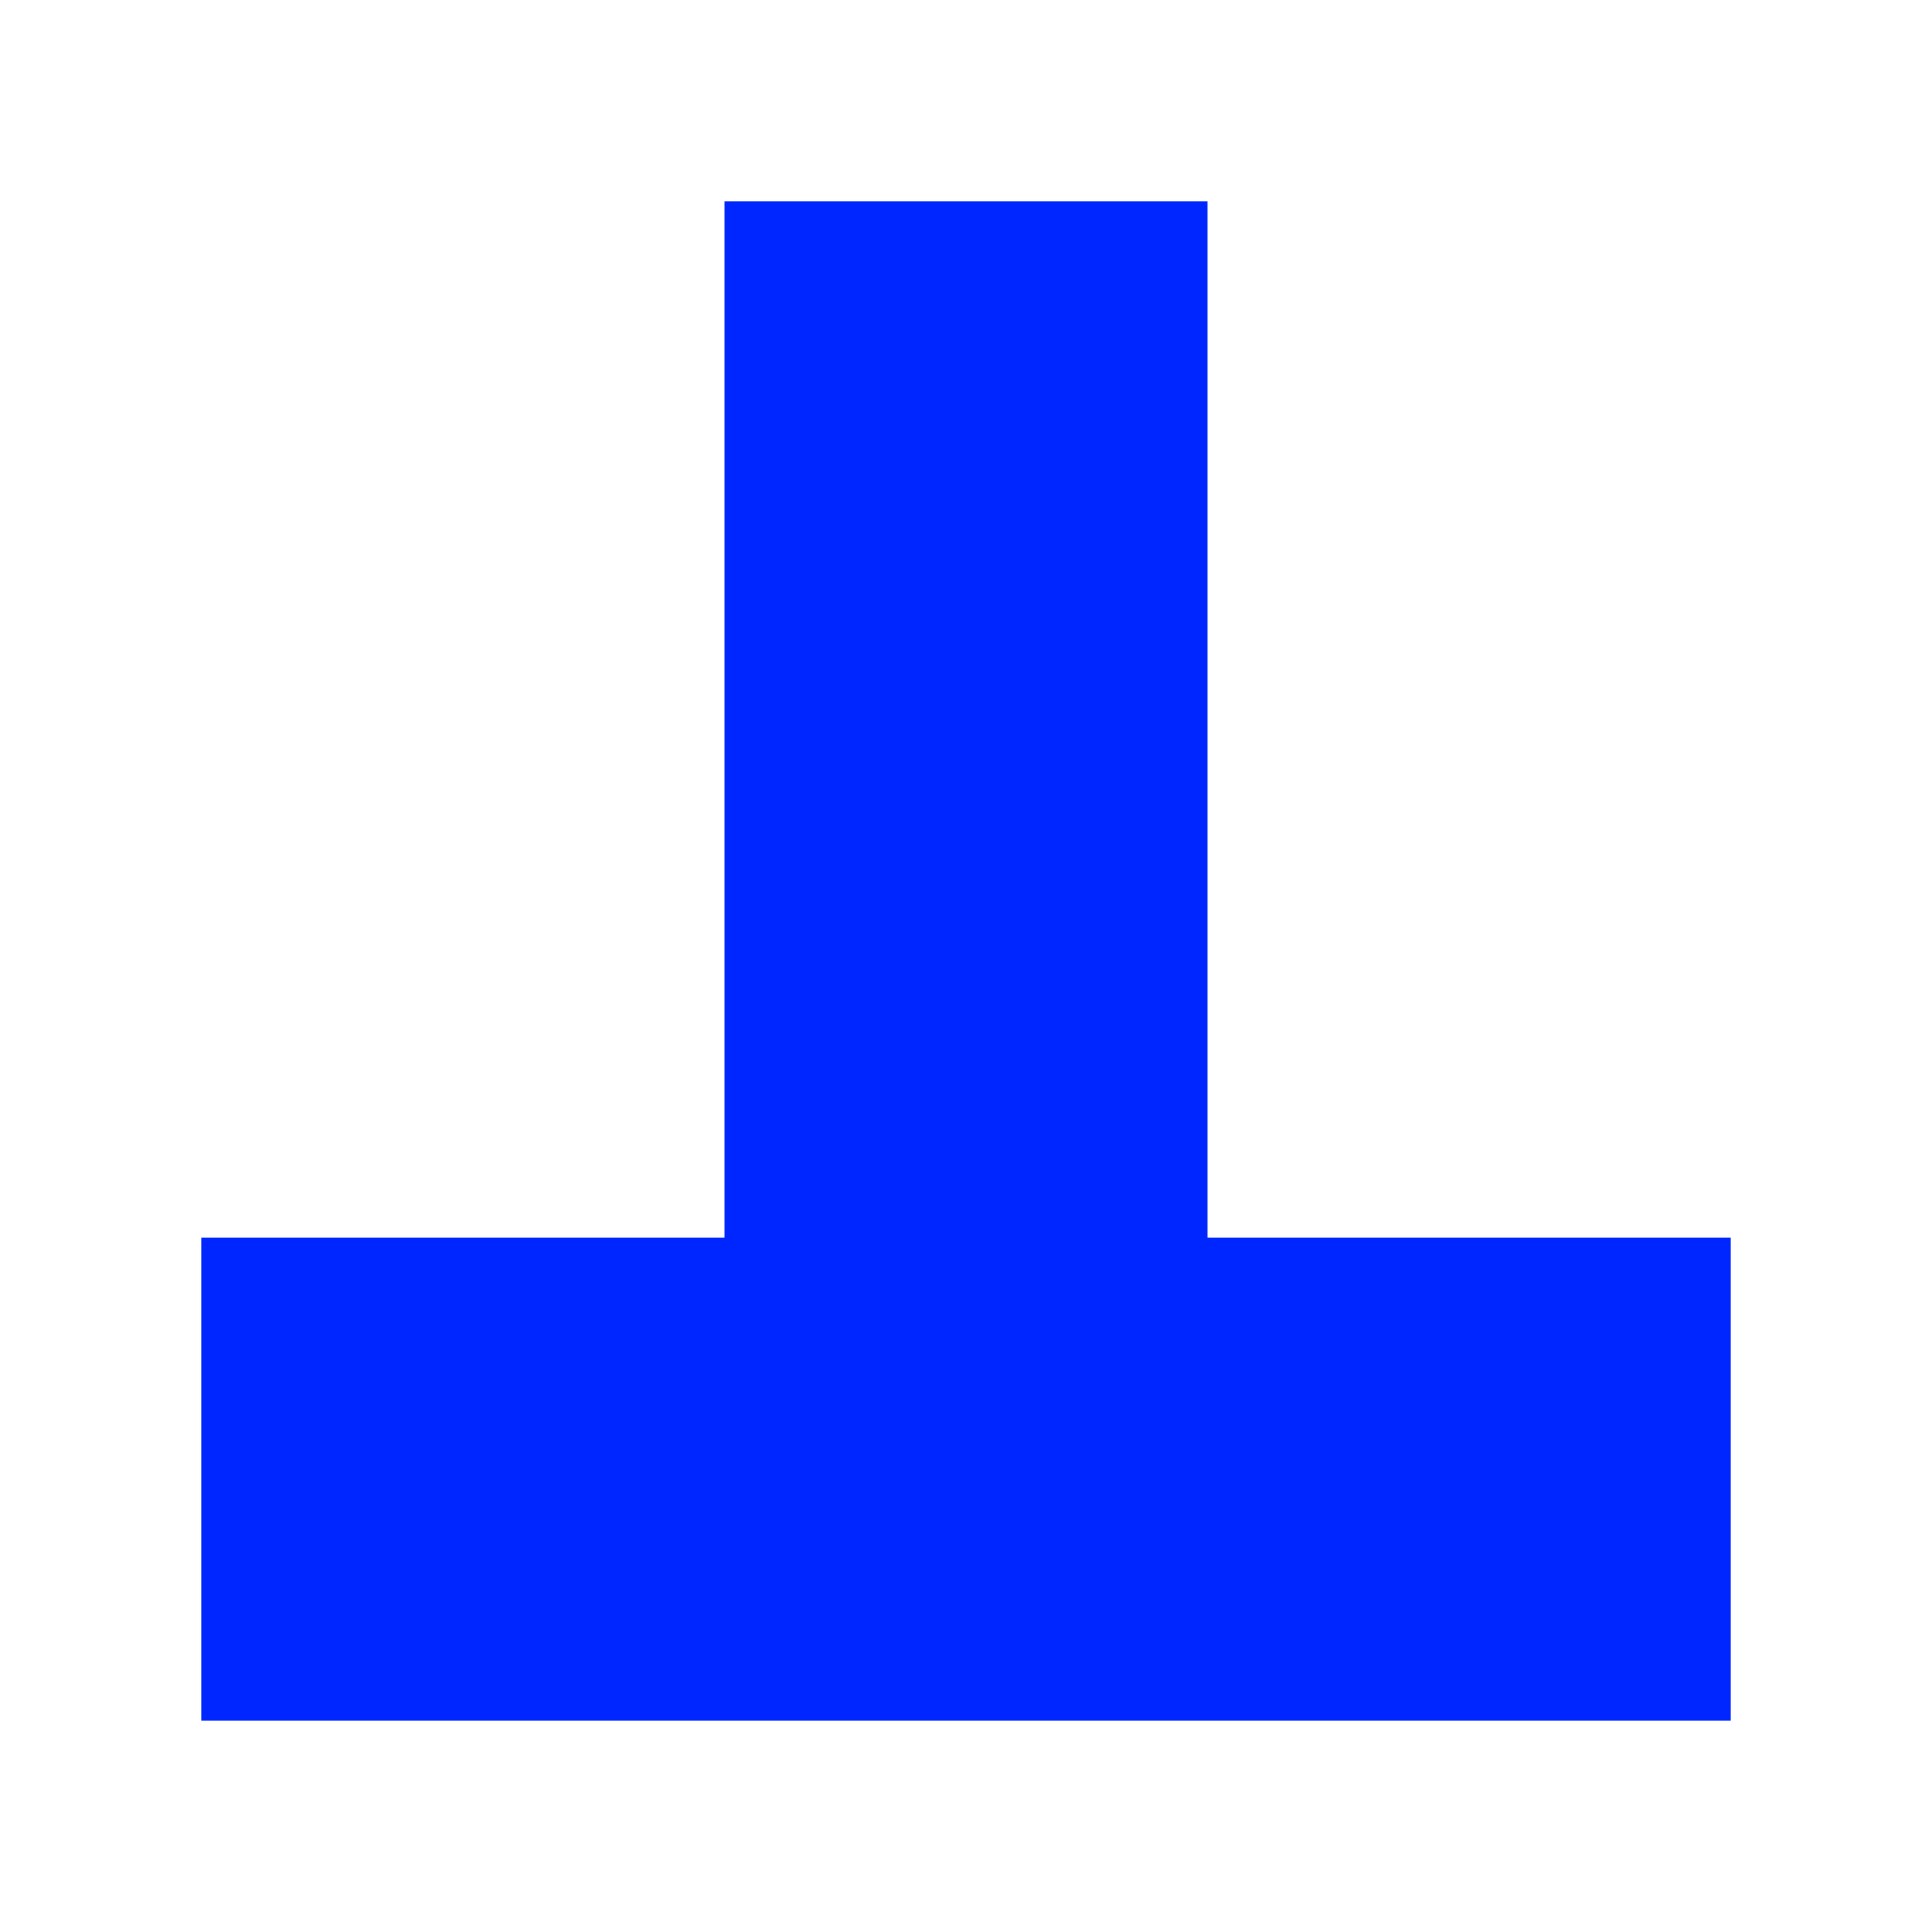
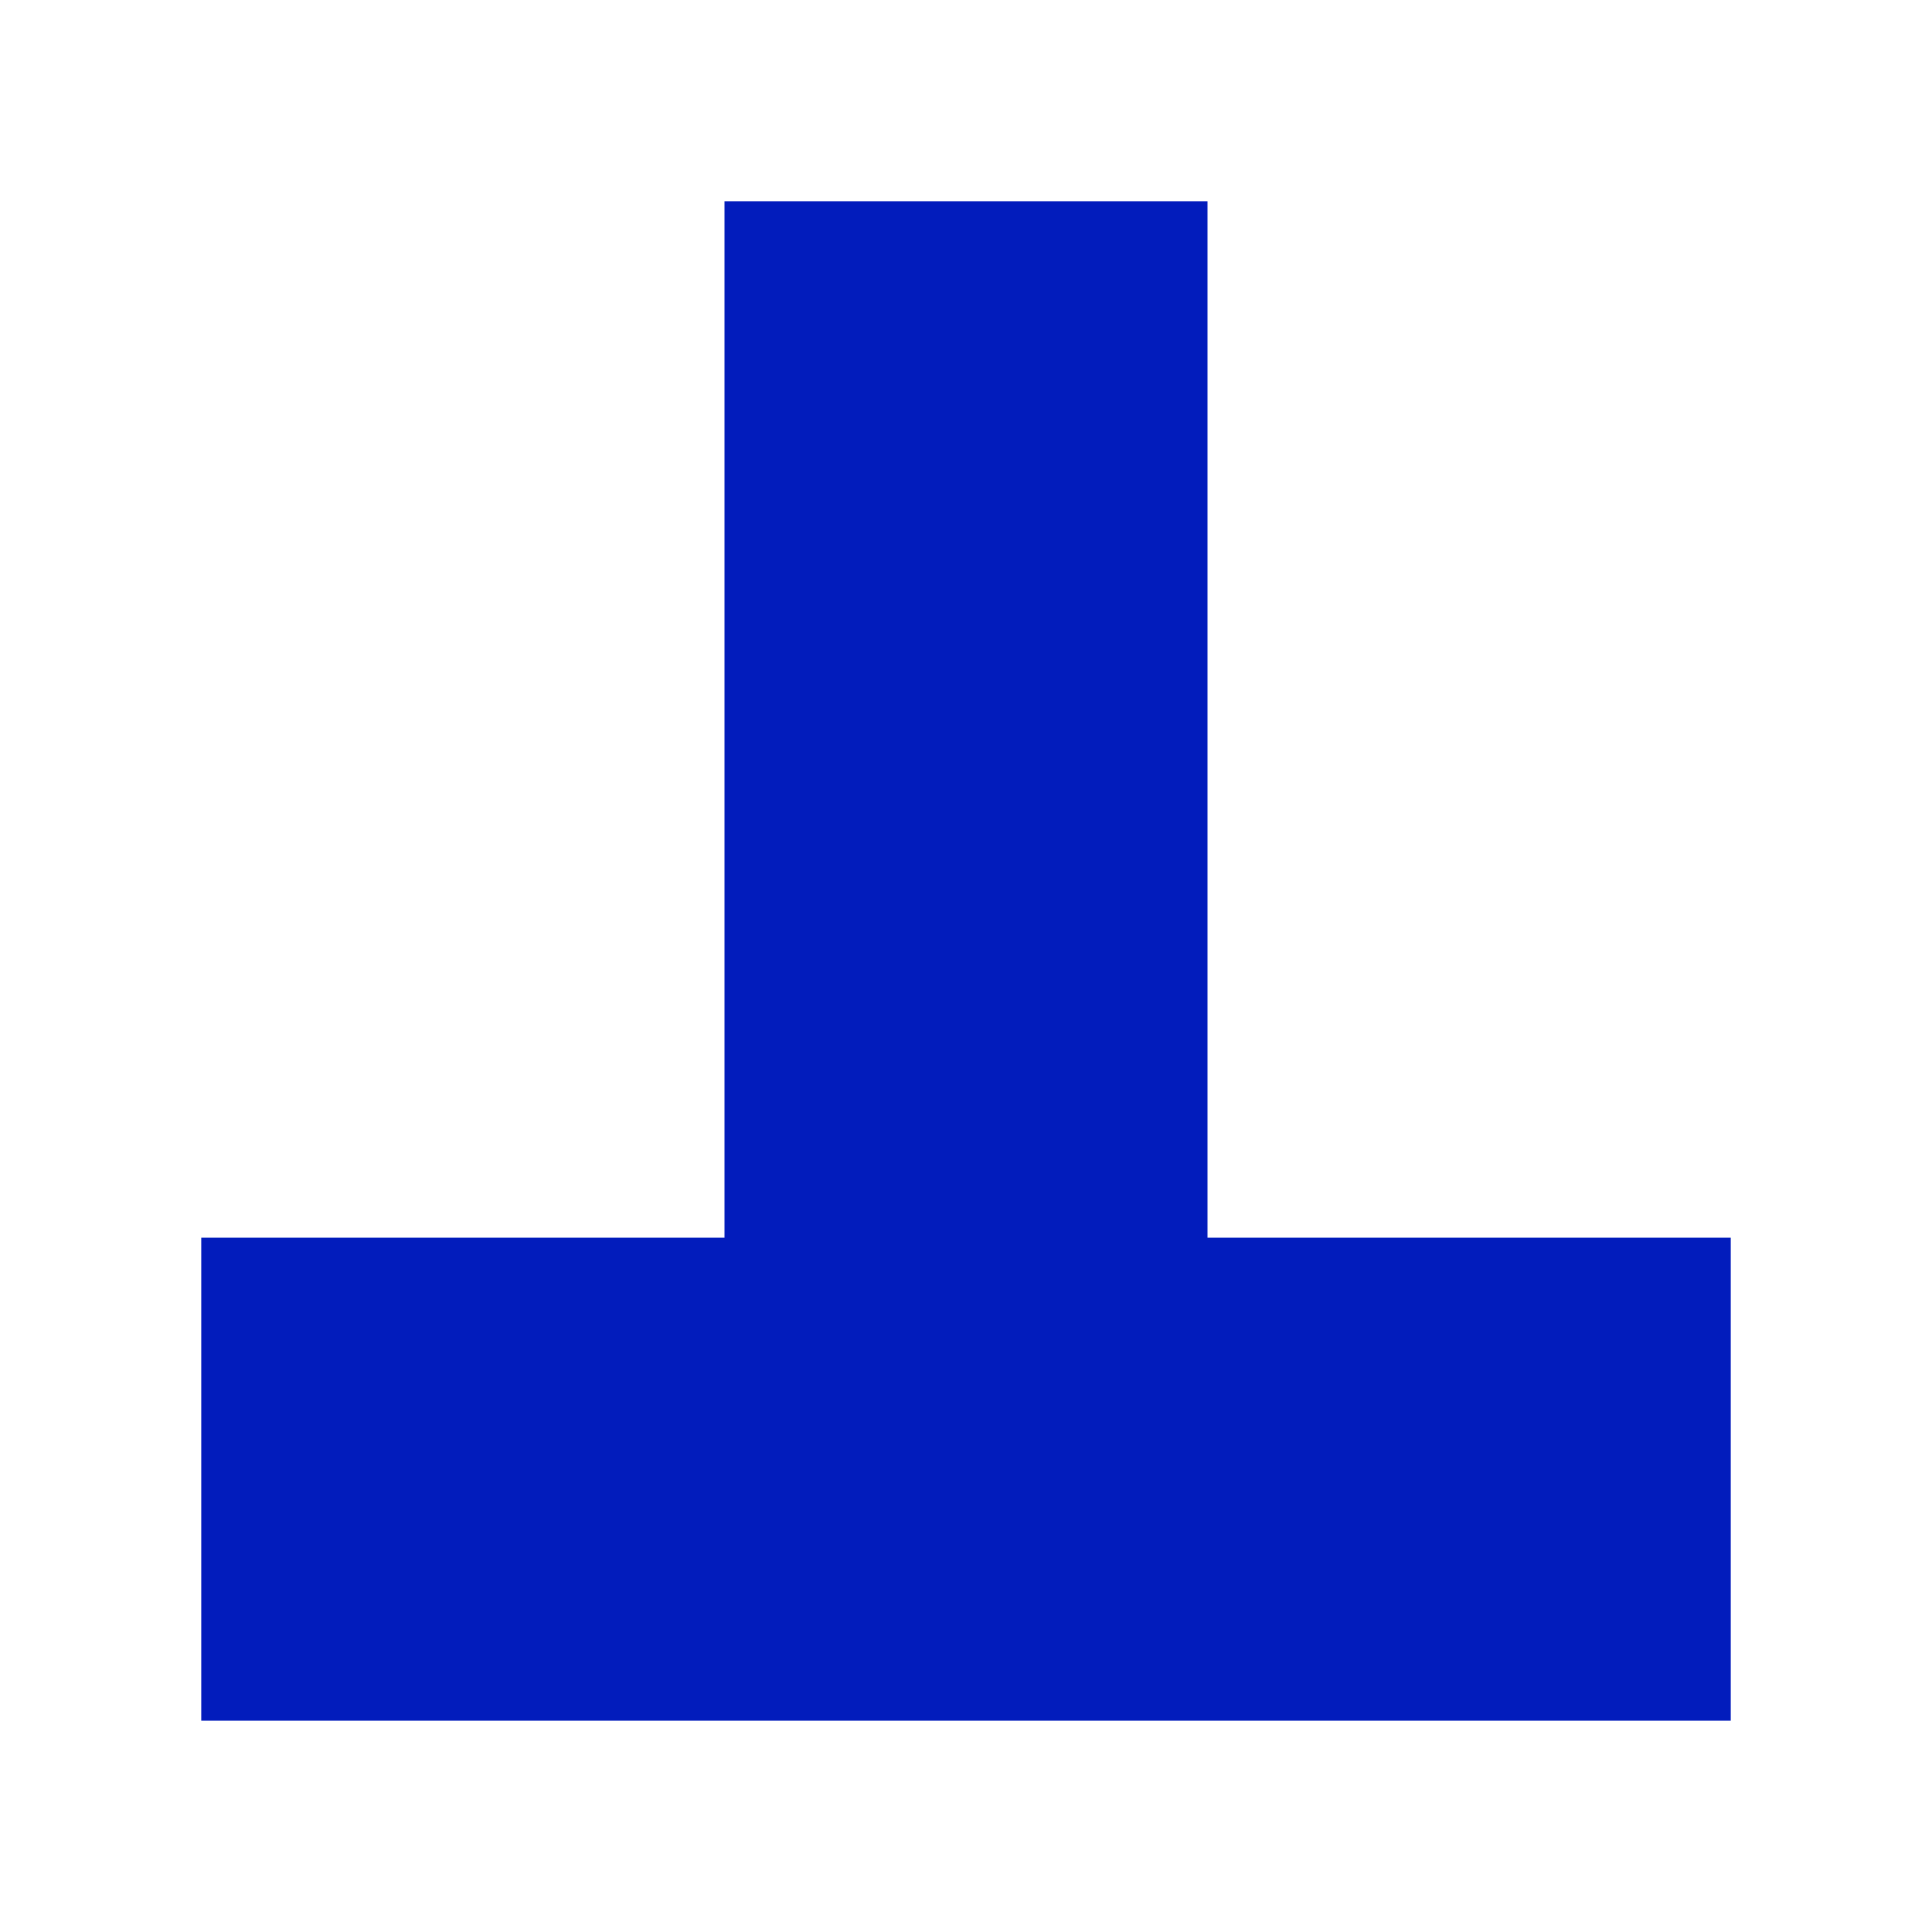
<svg xmlns="http://www.w3.org/2000/svg" enable-background="new 0 0 24 24" height="24" viewBox="0 0 24 24" width="24">
-   <g fill="none" stroke="#0026ff" stroke-width="6">
-     <path d="m12 2.5v16.375" fill="#0026ff" stroke="#0026ff" />
-     <path d="m2.5 18.375h19" fill="#0026ff" stroke="#0026ff" />
+   <g fill="none" stroke="#021cbc" stroke-width="6">
+     <path d="m12 2.5v16.375" fill="#021cbc" stroke="#021cbc" />
+     <path d="m2.5 18.375h19" fill="#021cbc" stroke="#021cbc" />
  </g>
</svg>
